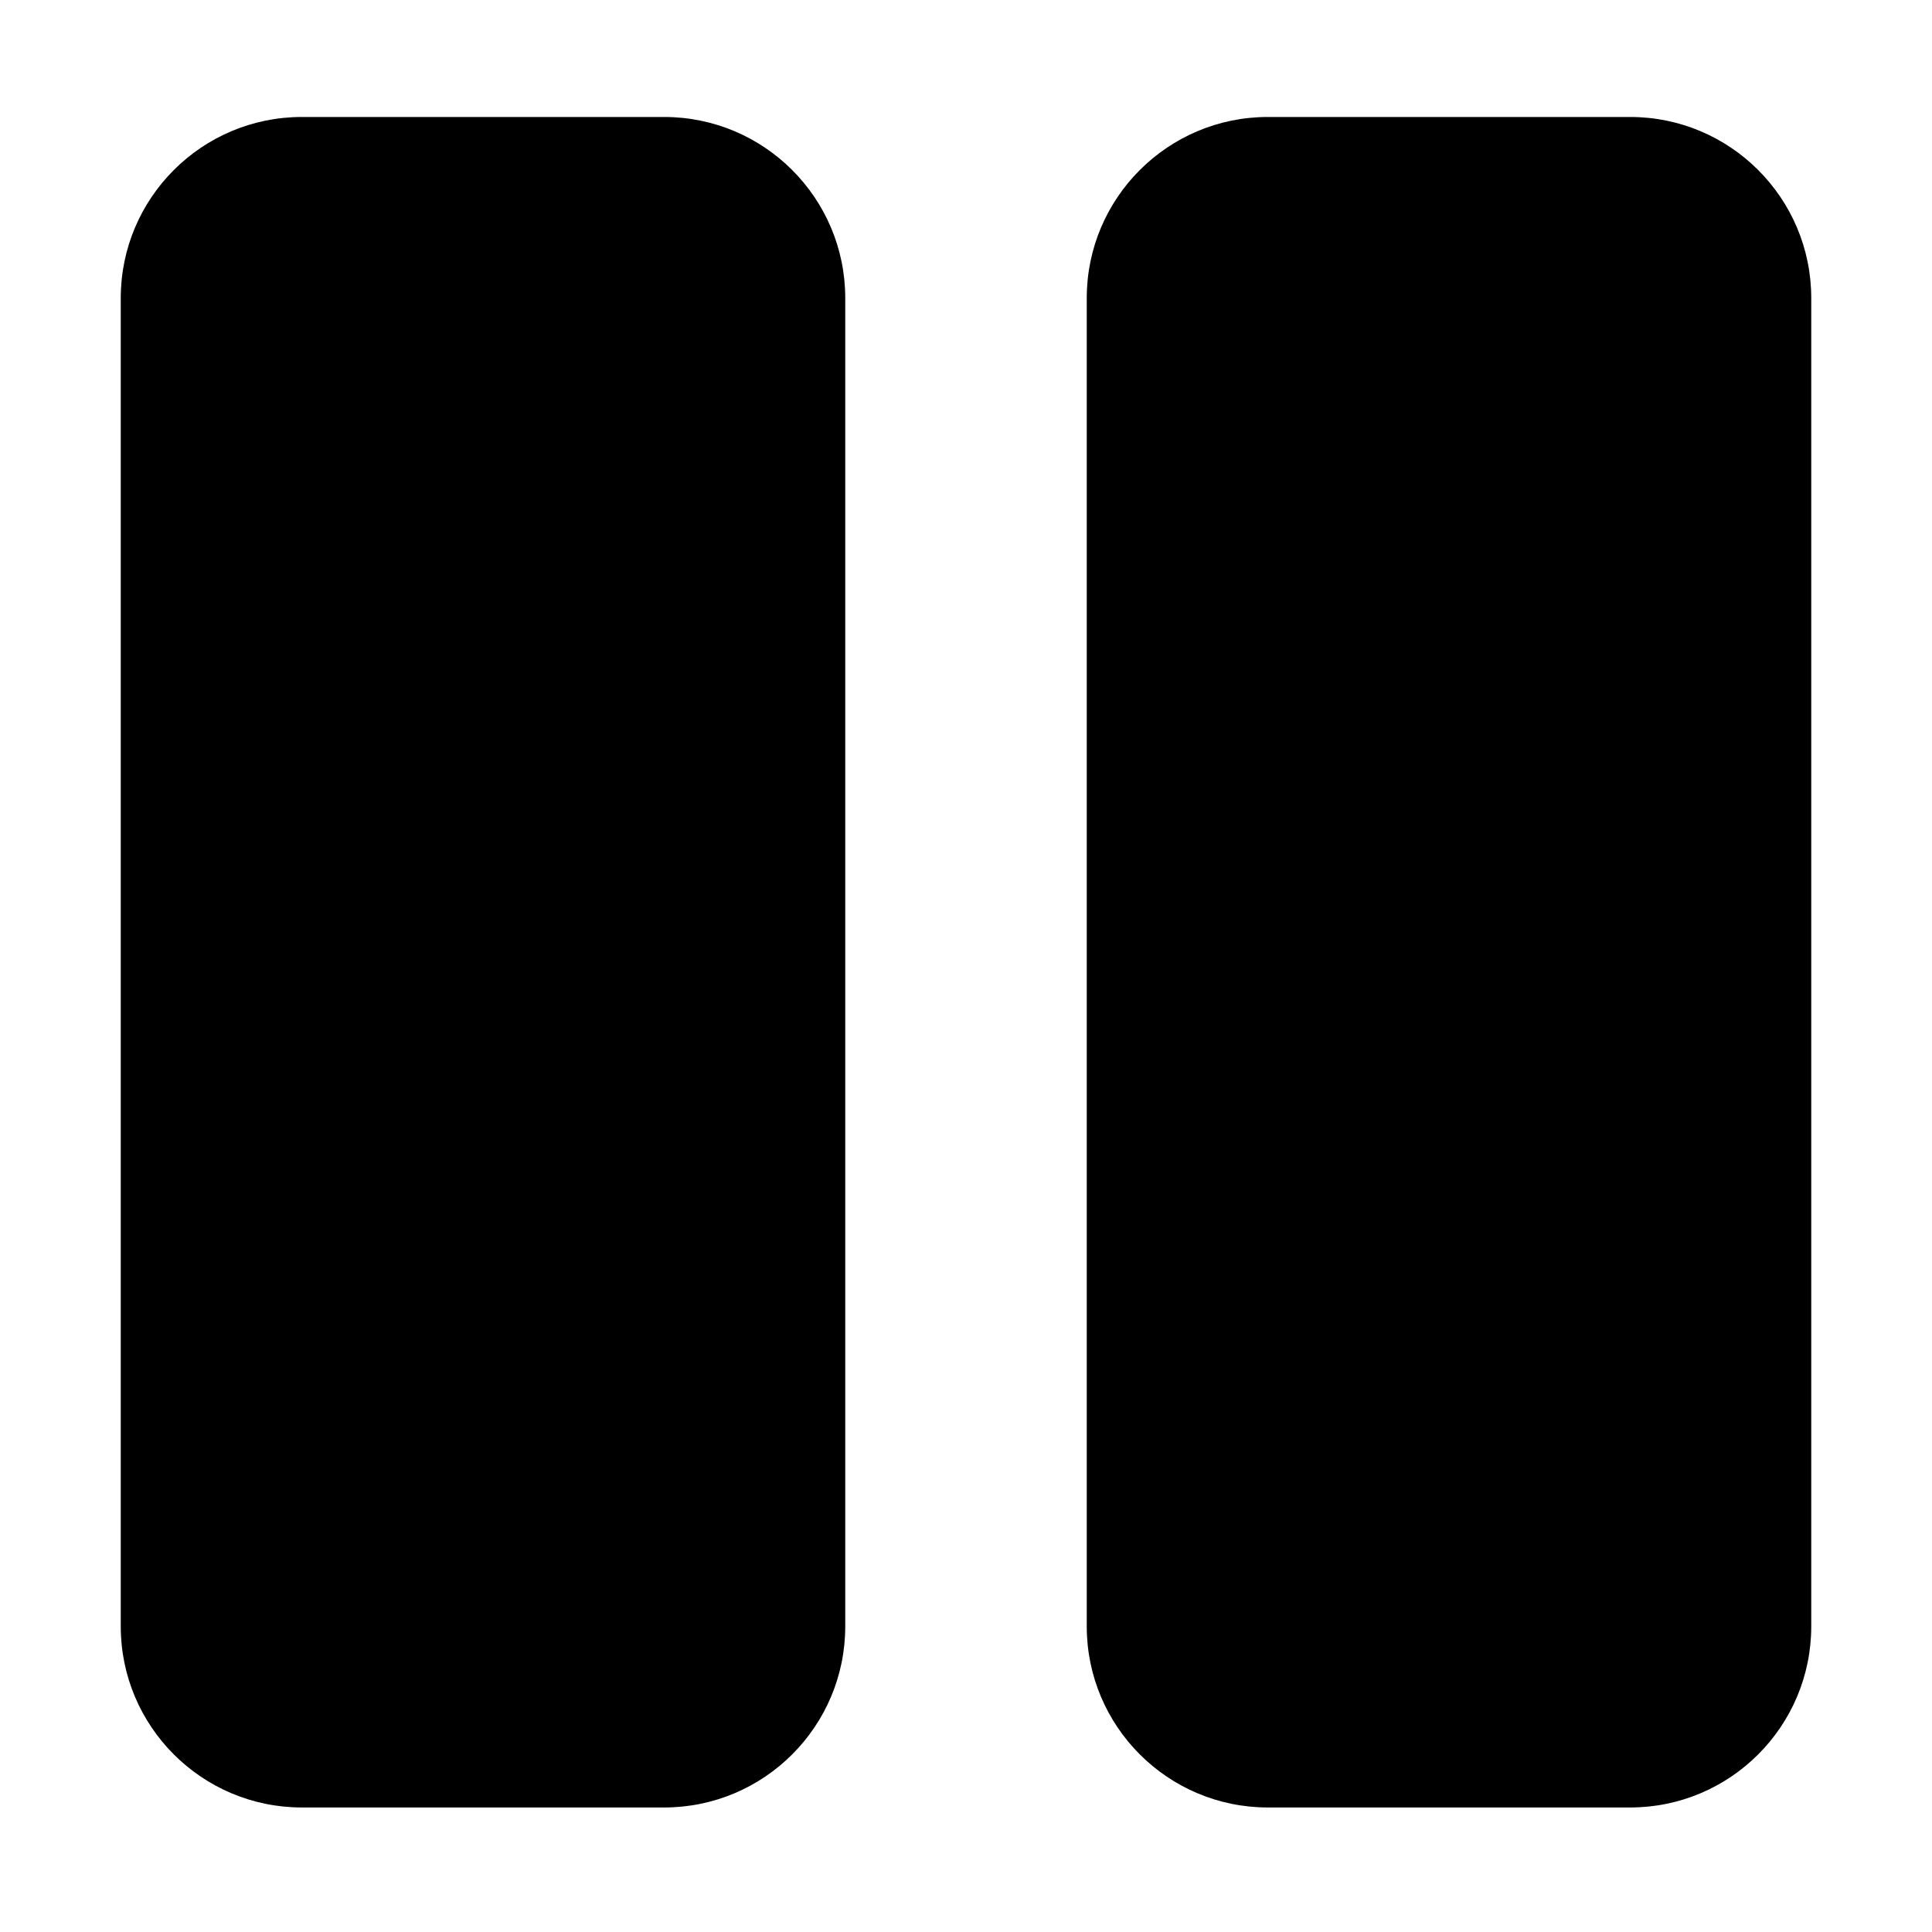
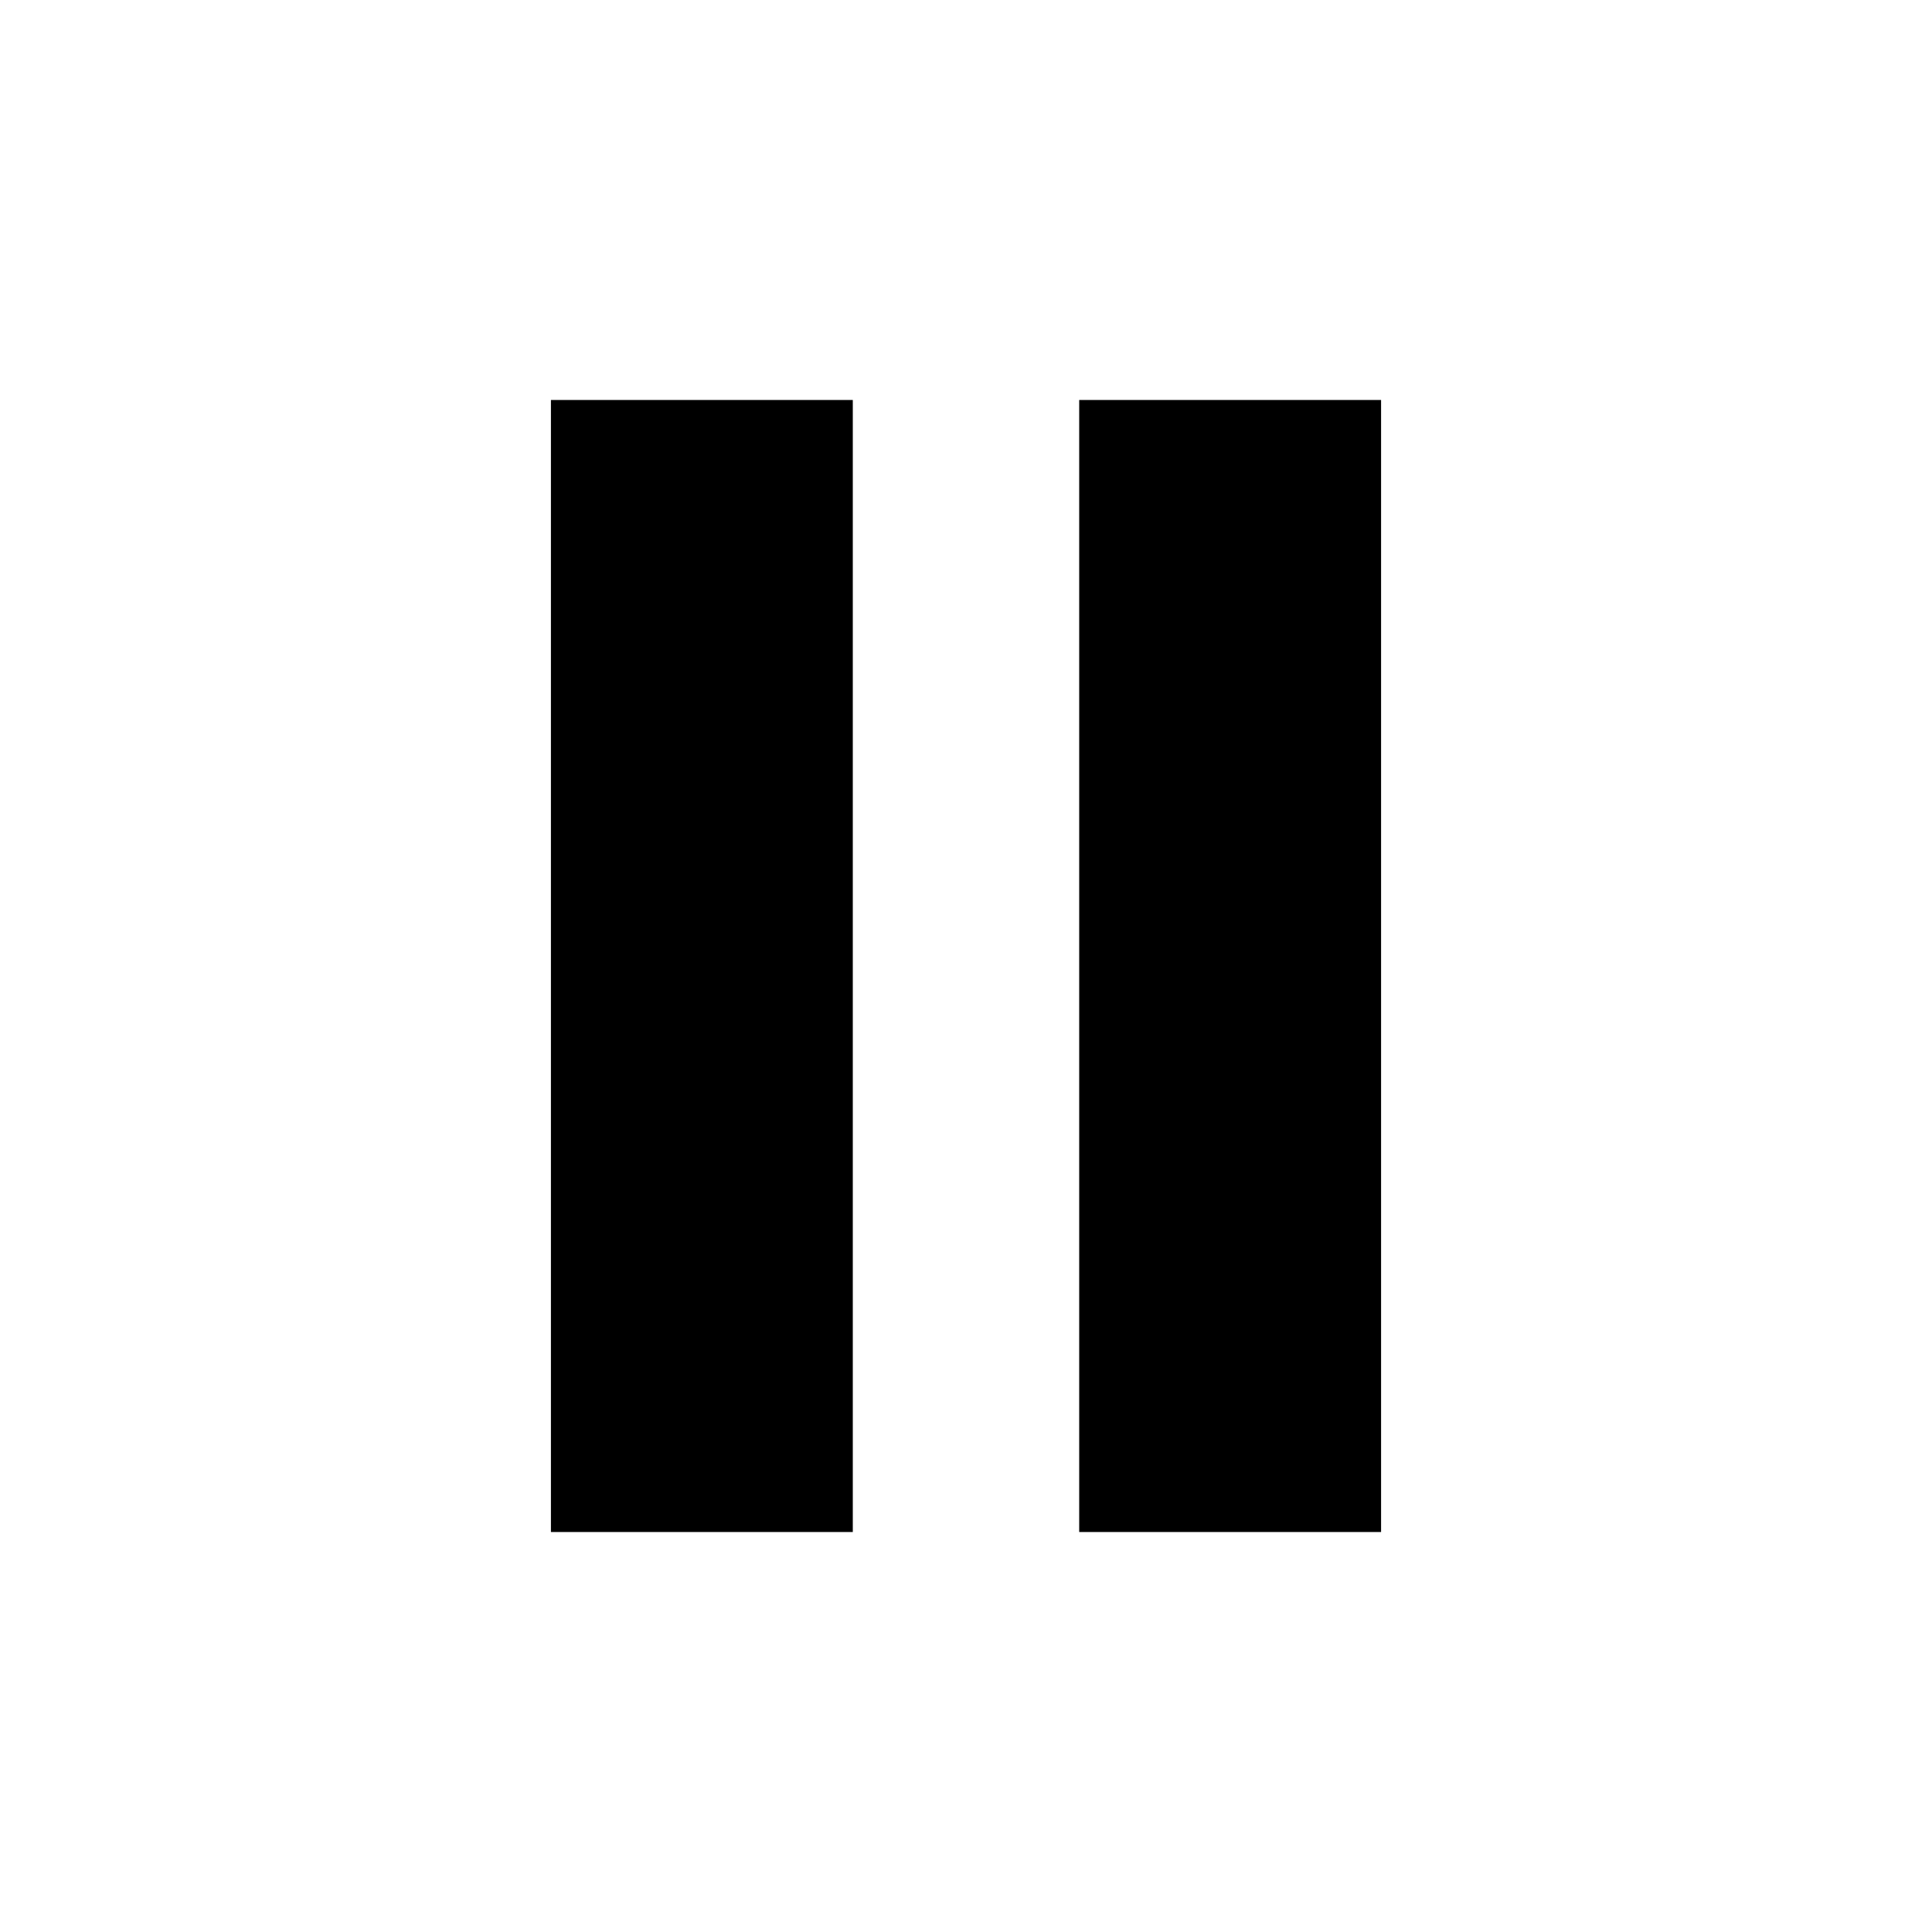
- <svg xmlns="http://www.w3.org/2000/svg" width="512px" height="512px" viewBox="-32 0 512 512">
-   <path d="M144 479H48c-26.5 0-48-21.5-48-48V79c0-26.5 21.5-48 48-48h96c26.5 0 48 21.5 48 48v352c0 26.5-21.5 48-48 48zm304-48V79c0-26.5-21.5-48-48-48h-96c-26.5 0-48 21.5-48 48v352c0 26.5 21.5 48 48 48h96c26.5 0 48-21.5 48-48z" />
+ <svg xmlns="http://www.w3.org/2000/svg" id="圖層_1" data-name="圖層 1" viewBox="0 0 128 128">
+   <rect x="36.5" y="26.5" width="20" height="75" />
+   <rect x="71.5" y="26.5" width="20" height="75" />
</svg>
